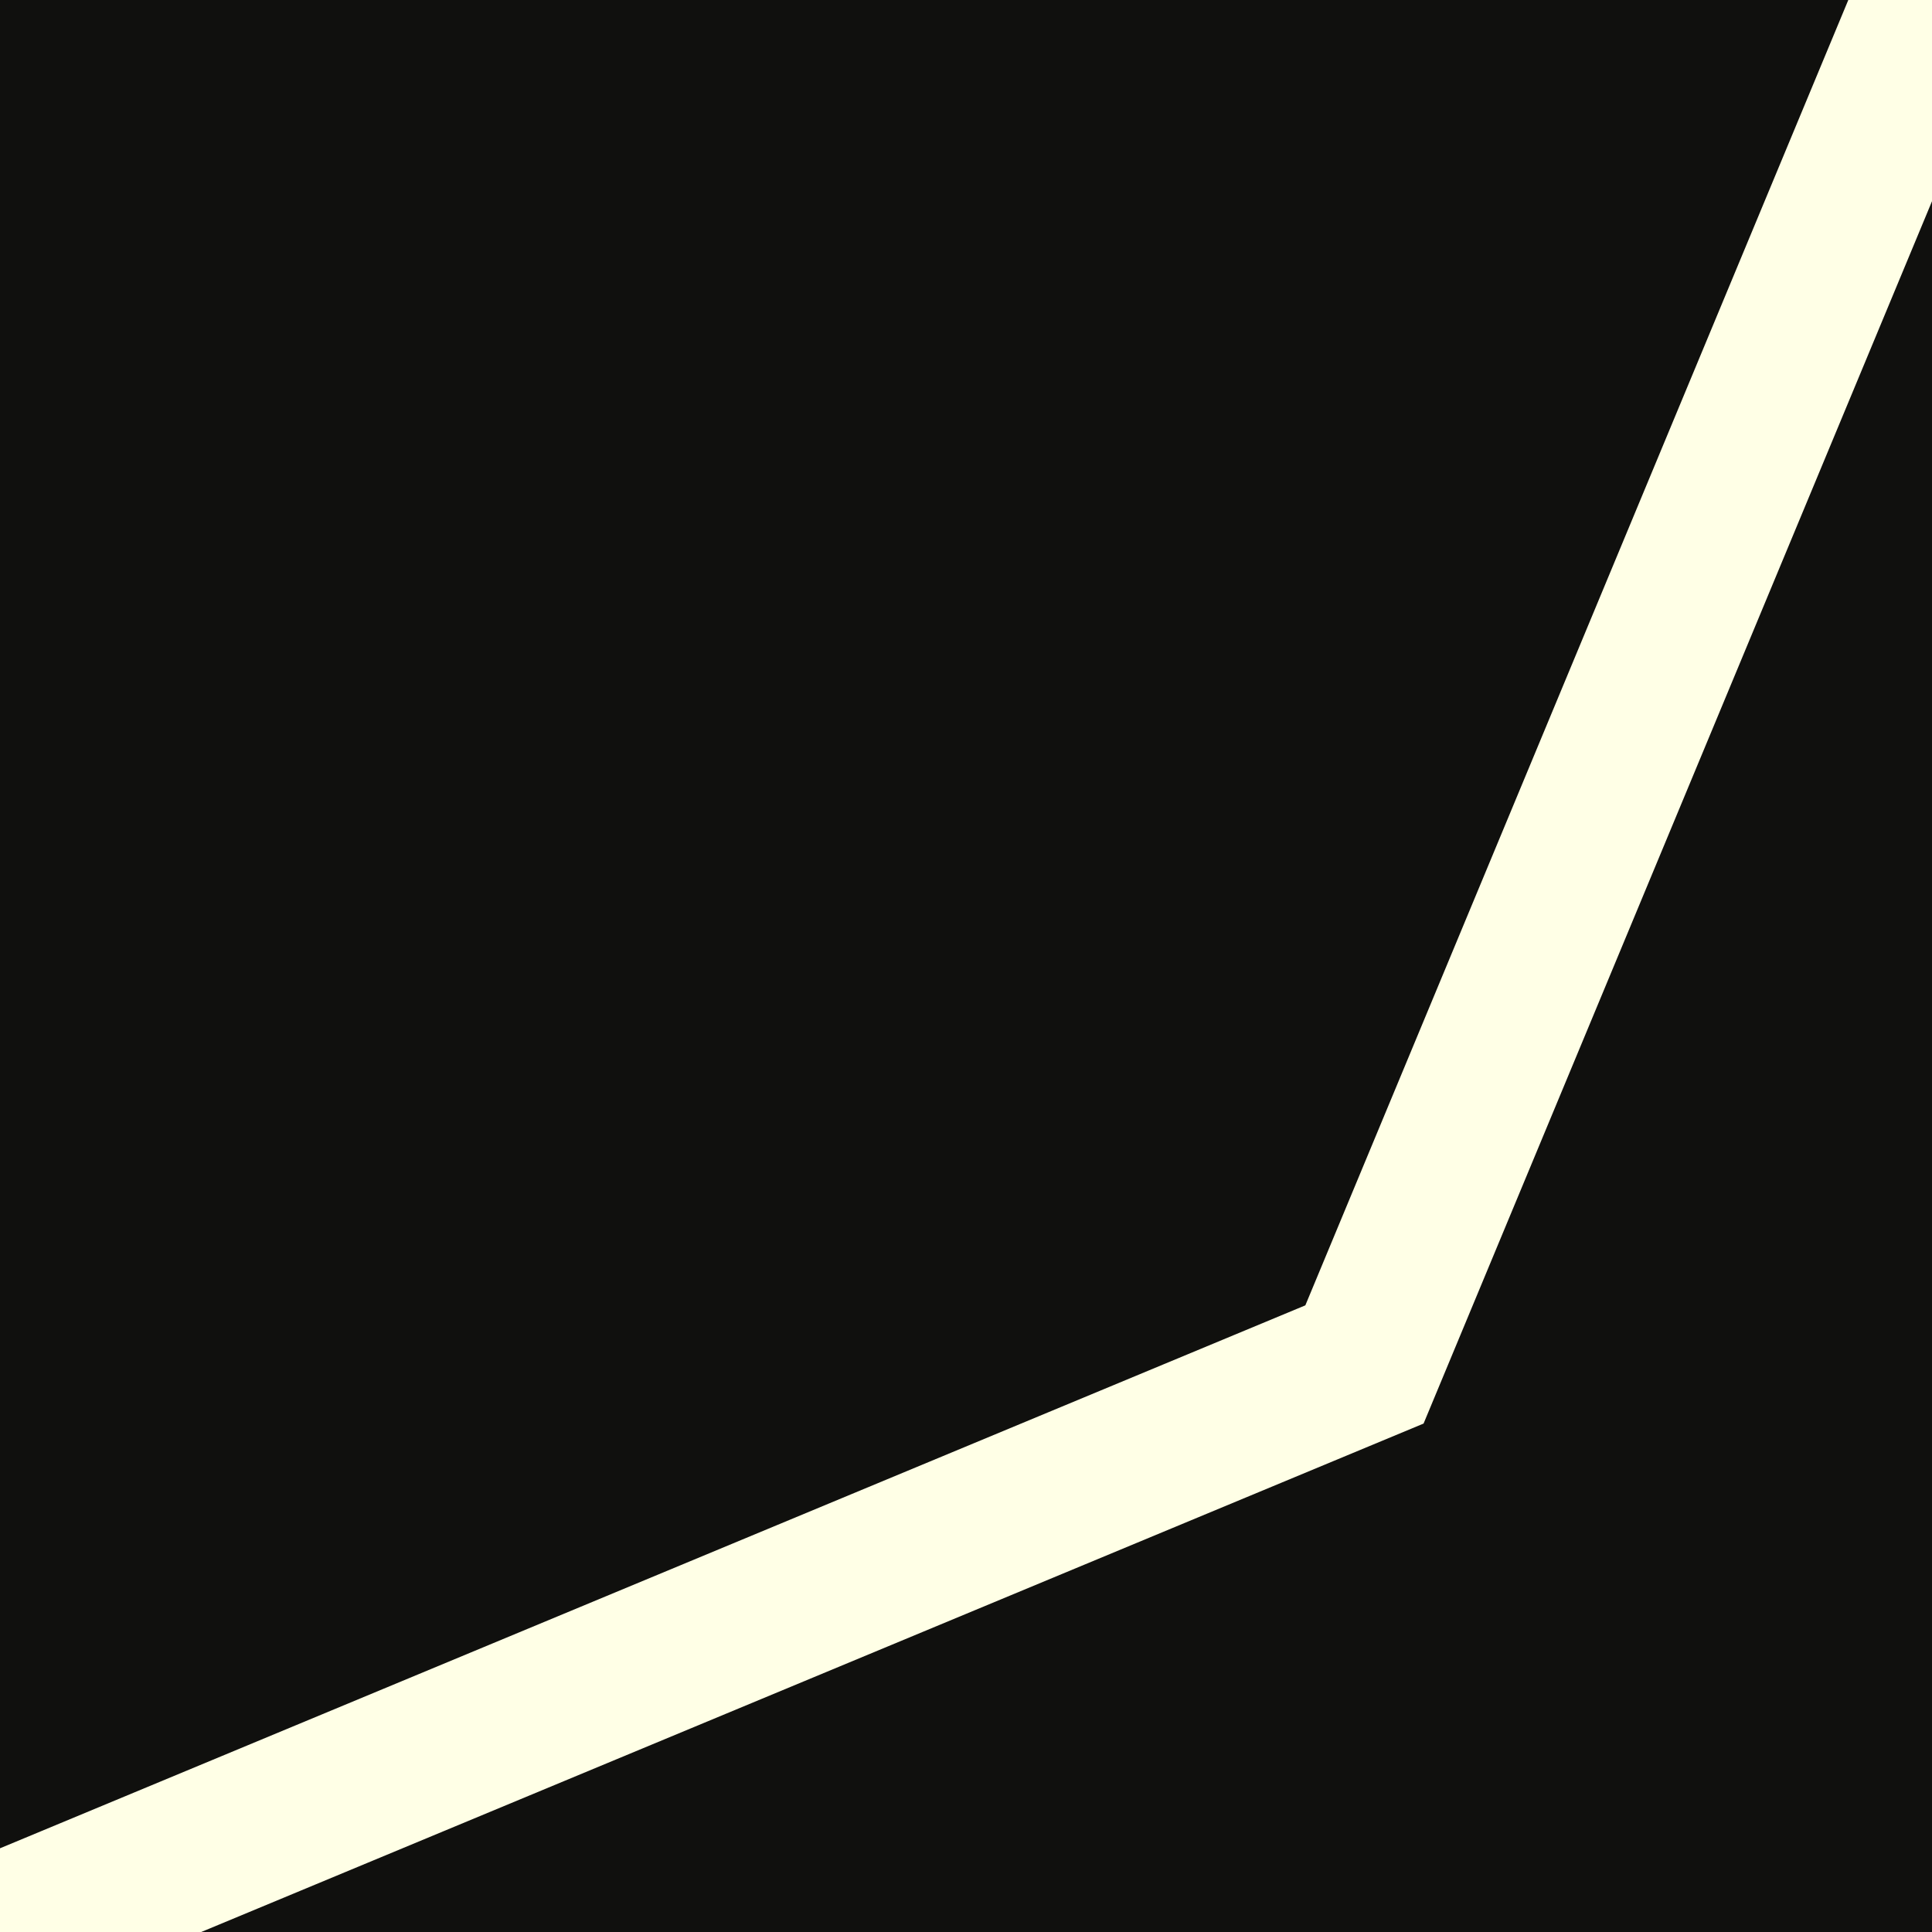
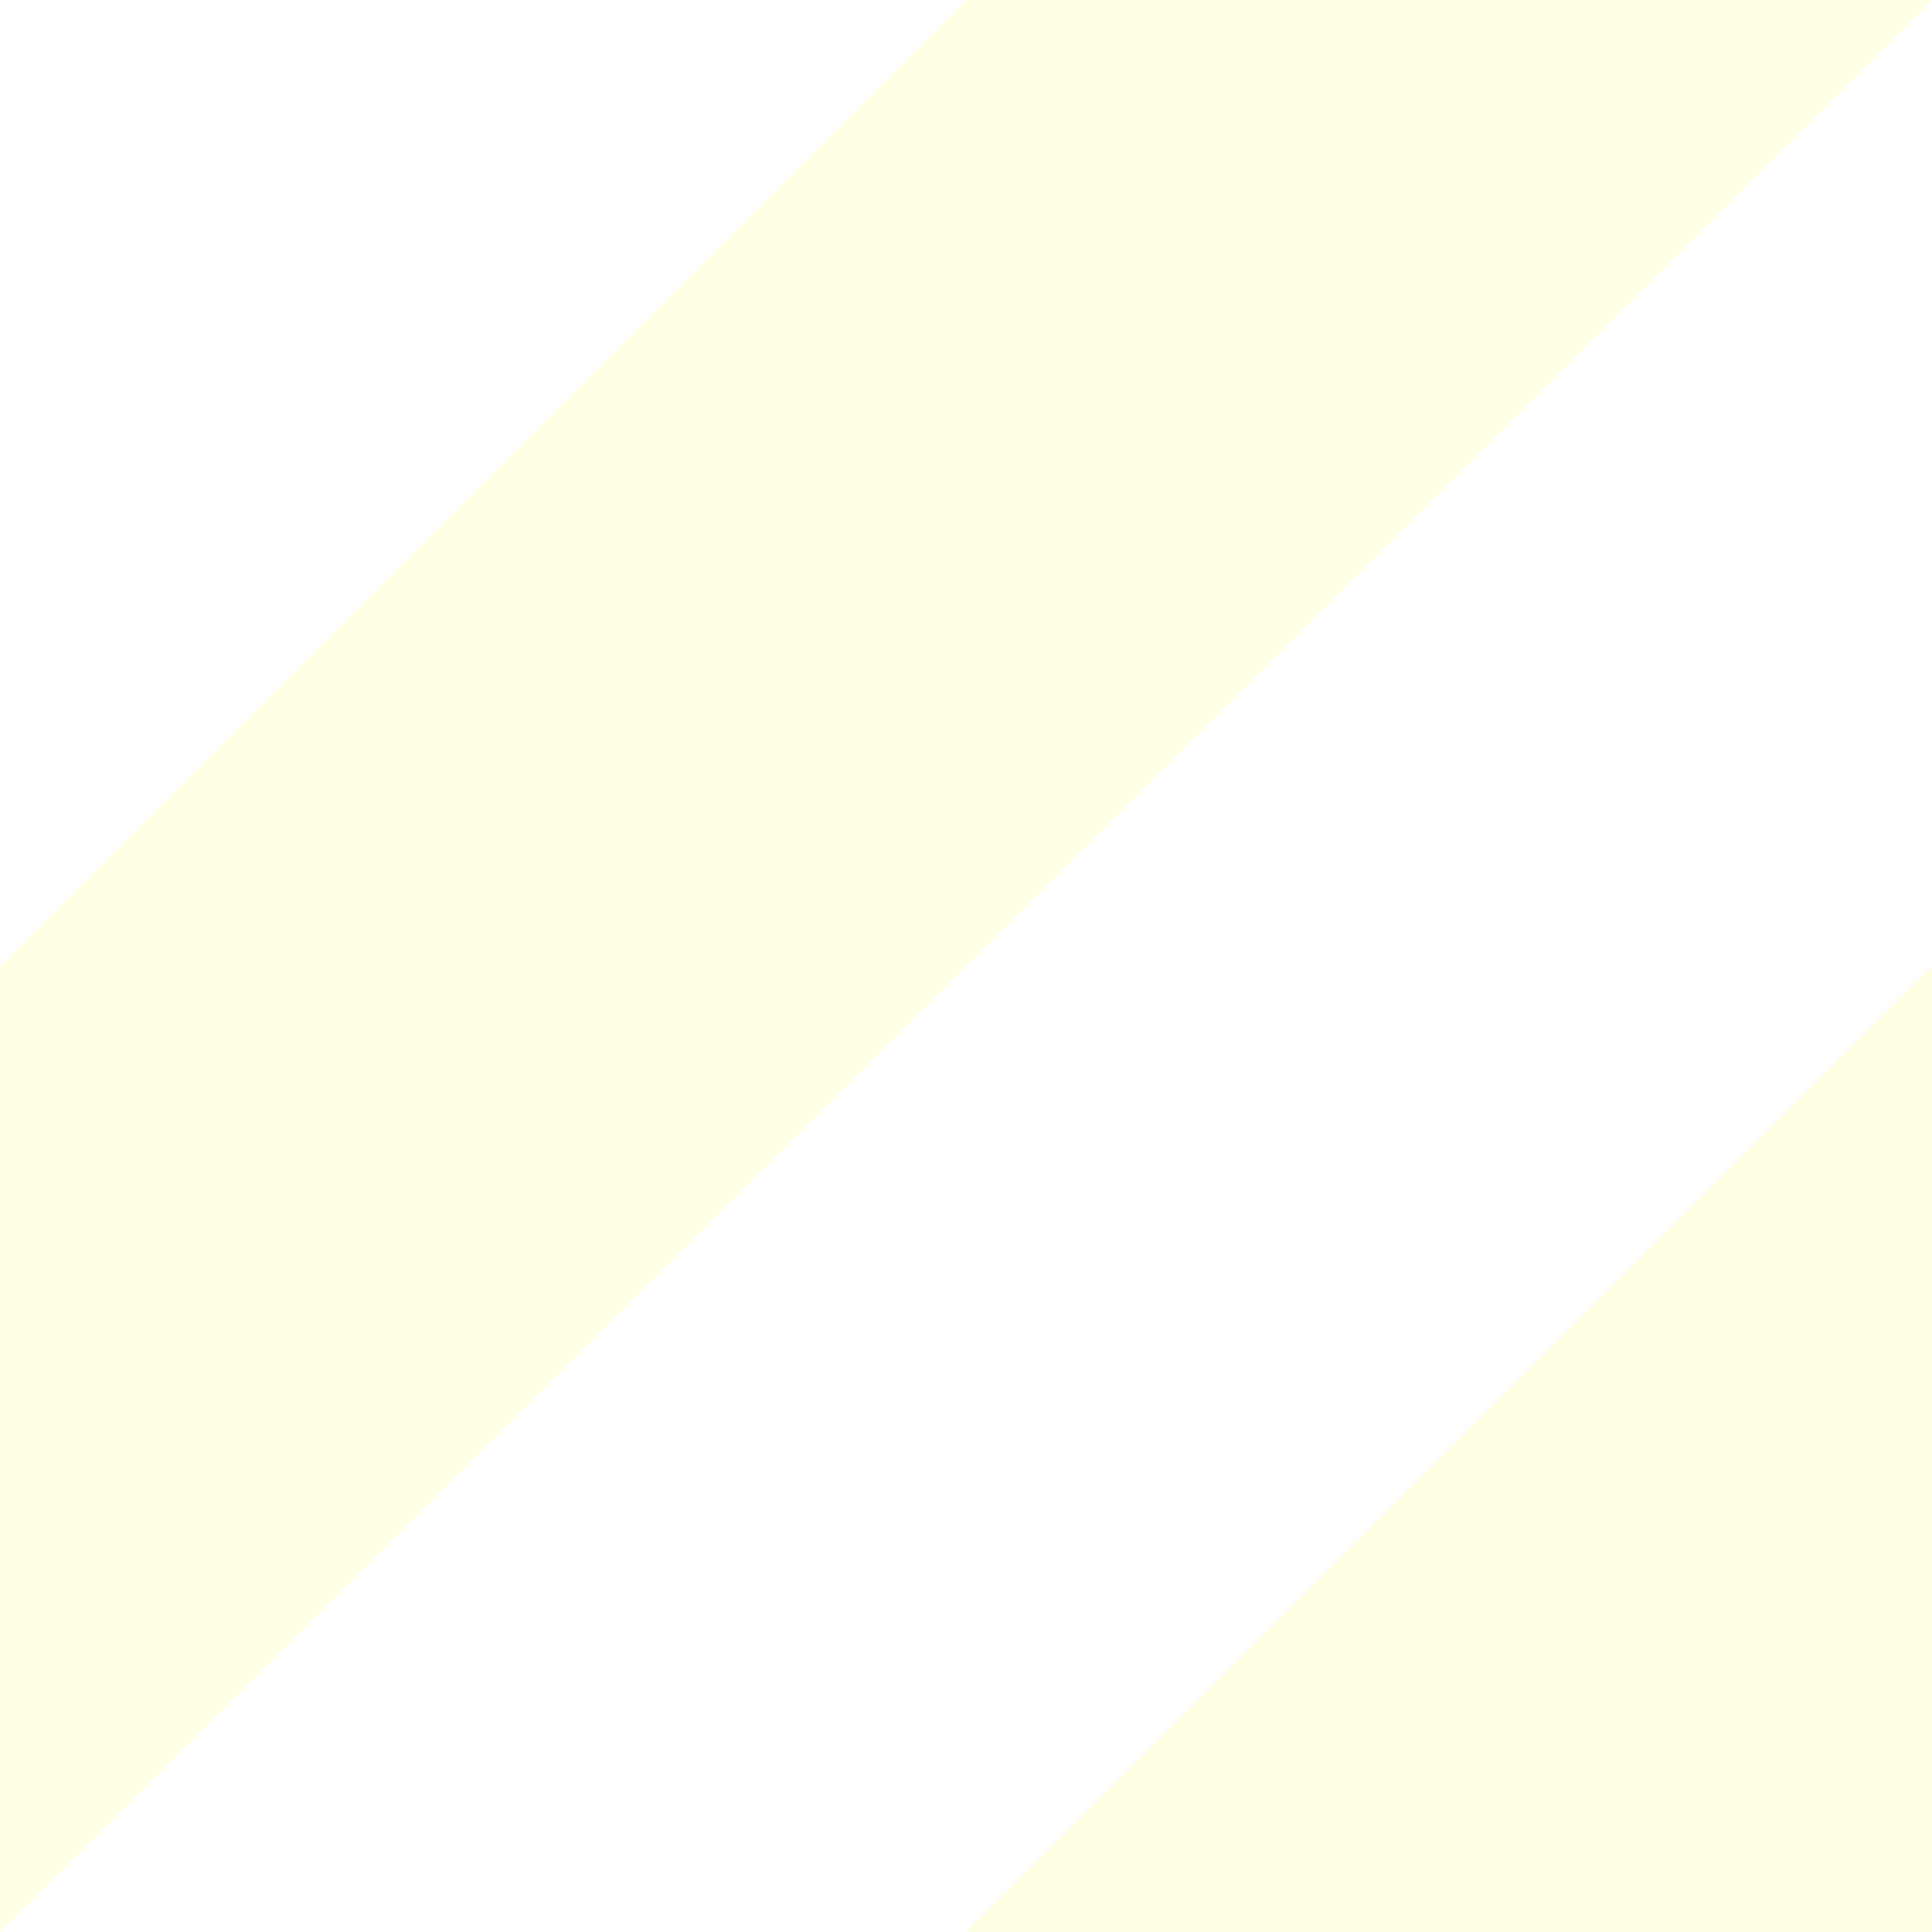
- <svg xmlns="http://www.w3.org/2000/svg" width="25" height="25" transform="scale(2)">
-   <rect x="0" y="0" width="100%" height="100%" fill="hsla(60, 7%, 6%, 1)" />
-   <path d="M25 12.5l-8.828 3.672L12.5 25l-3.672-8.828L0 12.5l8.828-3.672L12.5 0l3.672 8.828L25 12.5" stroke-linecap="square" stroke-width="1" stroke="hsla(60, 100%, 95%, 1)" fill="none" />
+ <svg xmlns="http://www.w3.org/2000/svg" width="40" height="40" viewBox="0 0 40 40">
+   <g fill="#ffffe3" fill-opacity="1" fill-rule="evenodd">
+     <path d="M0 40L40 0H20L0 20M40 40V20L20 40" />
+   </g>
</svg>
